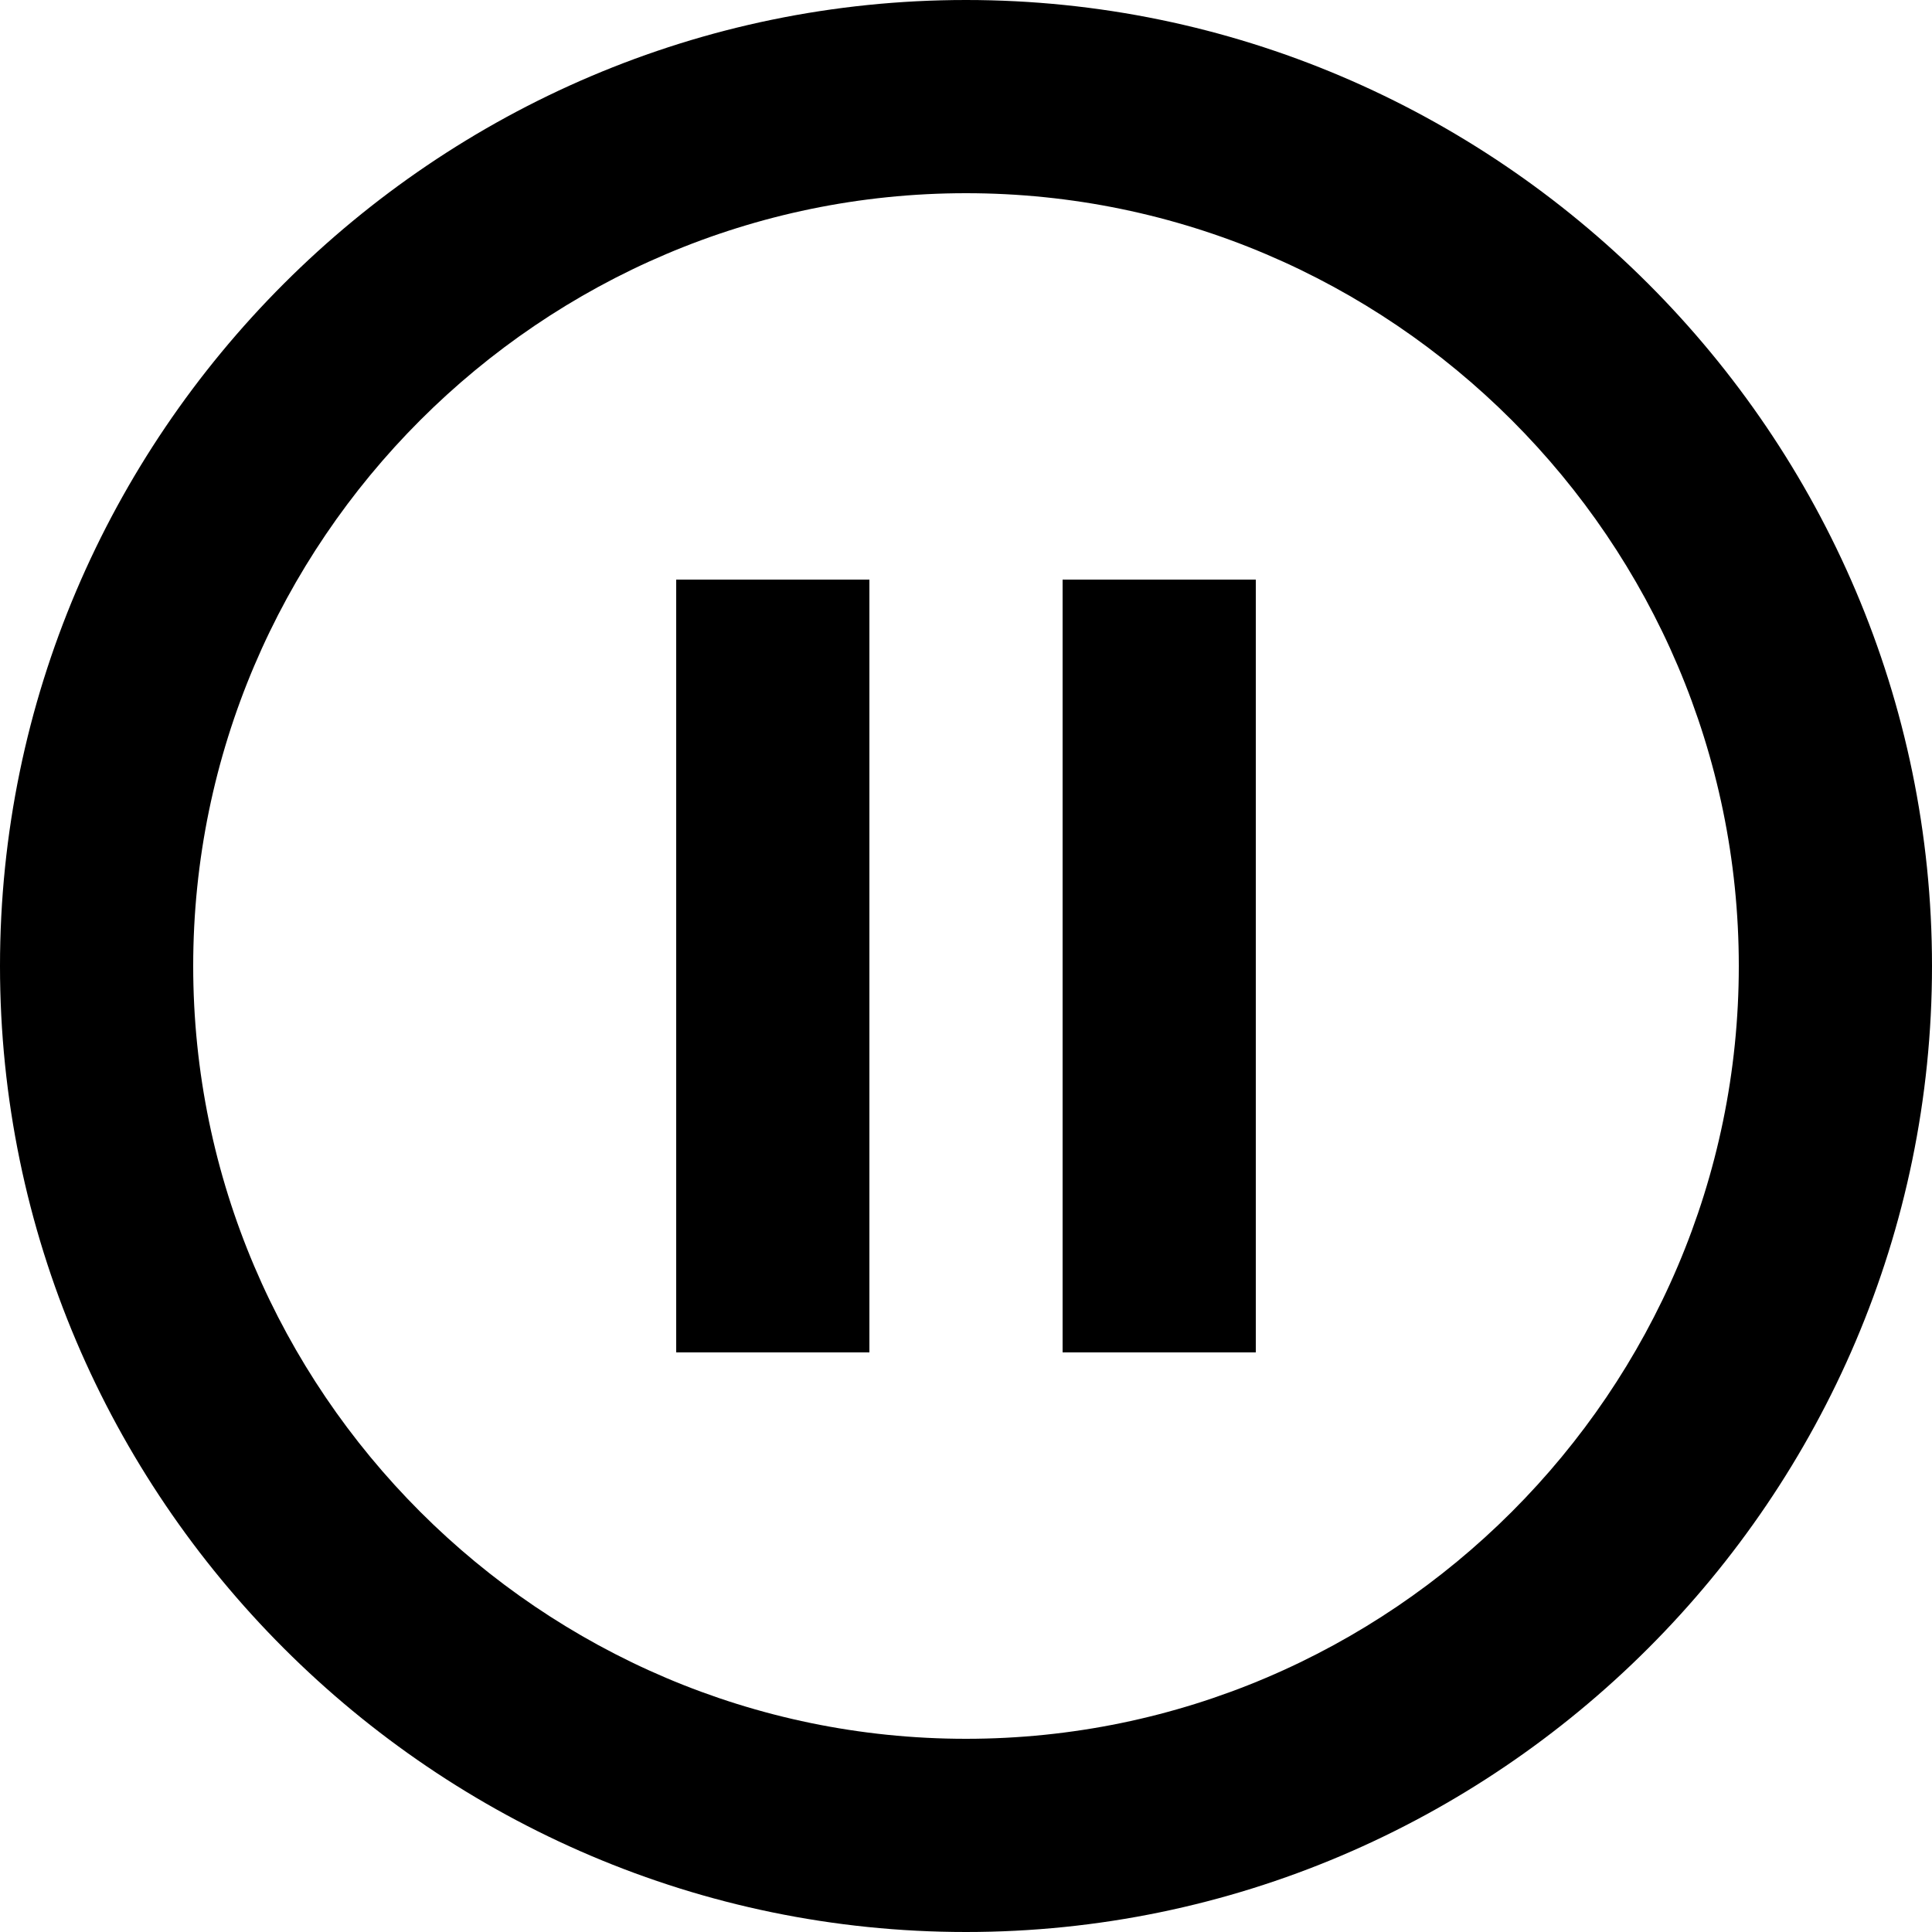
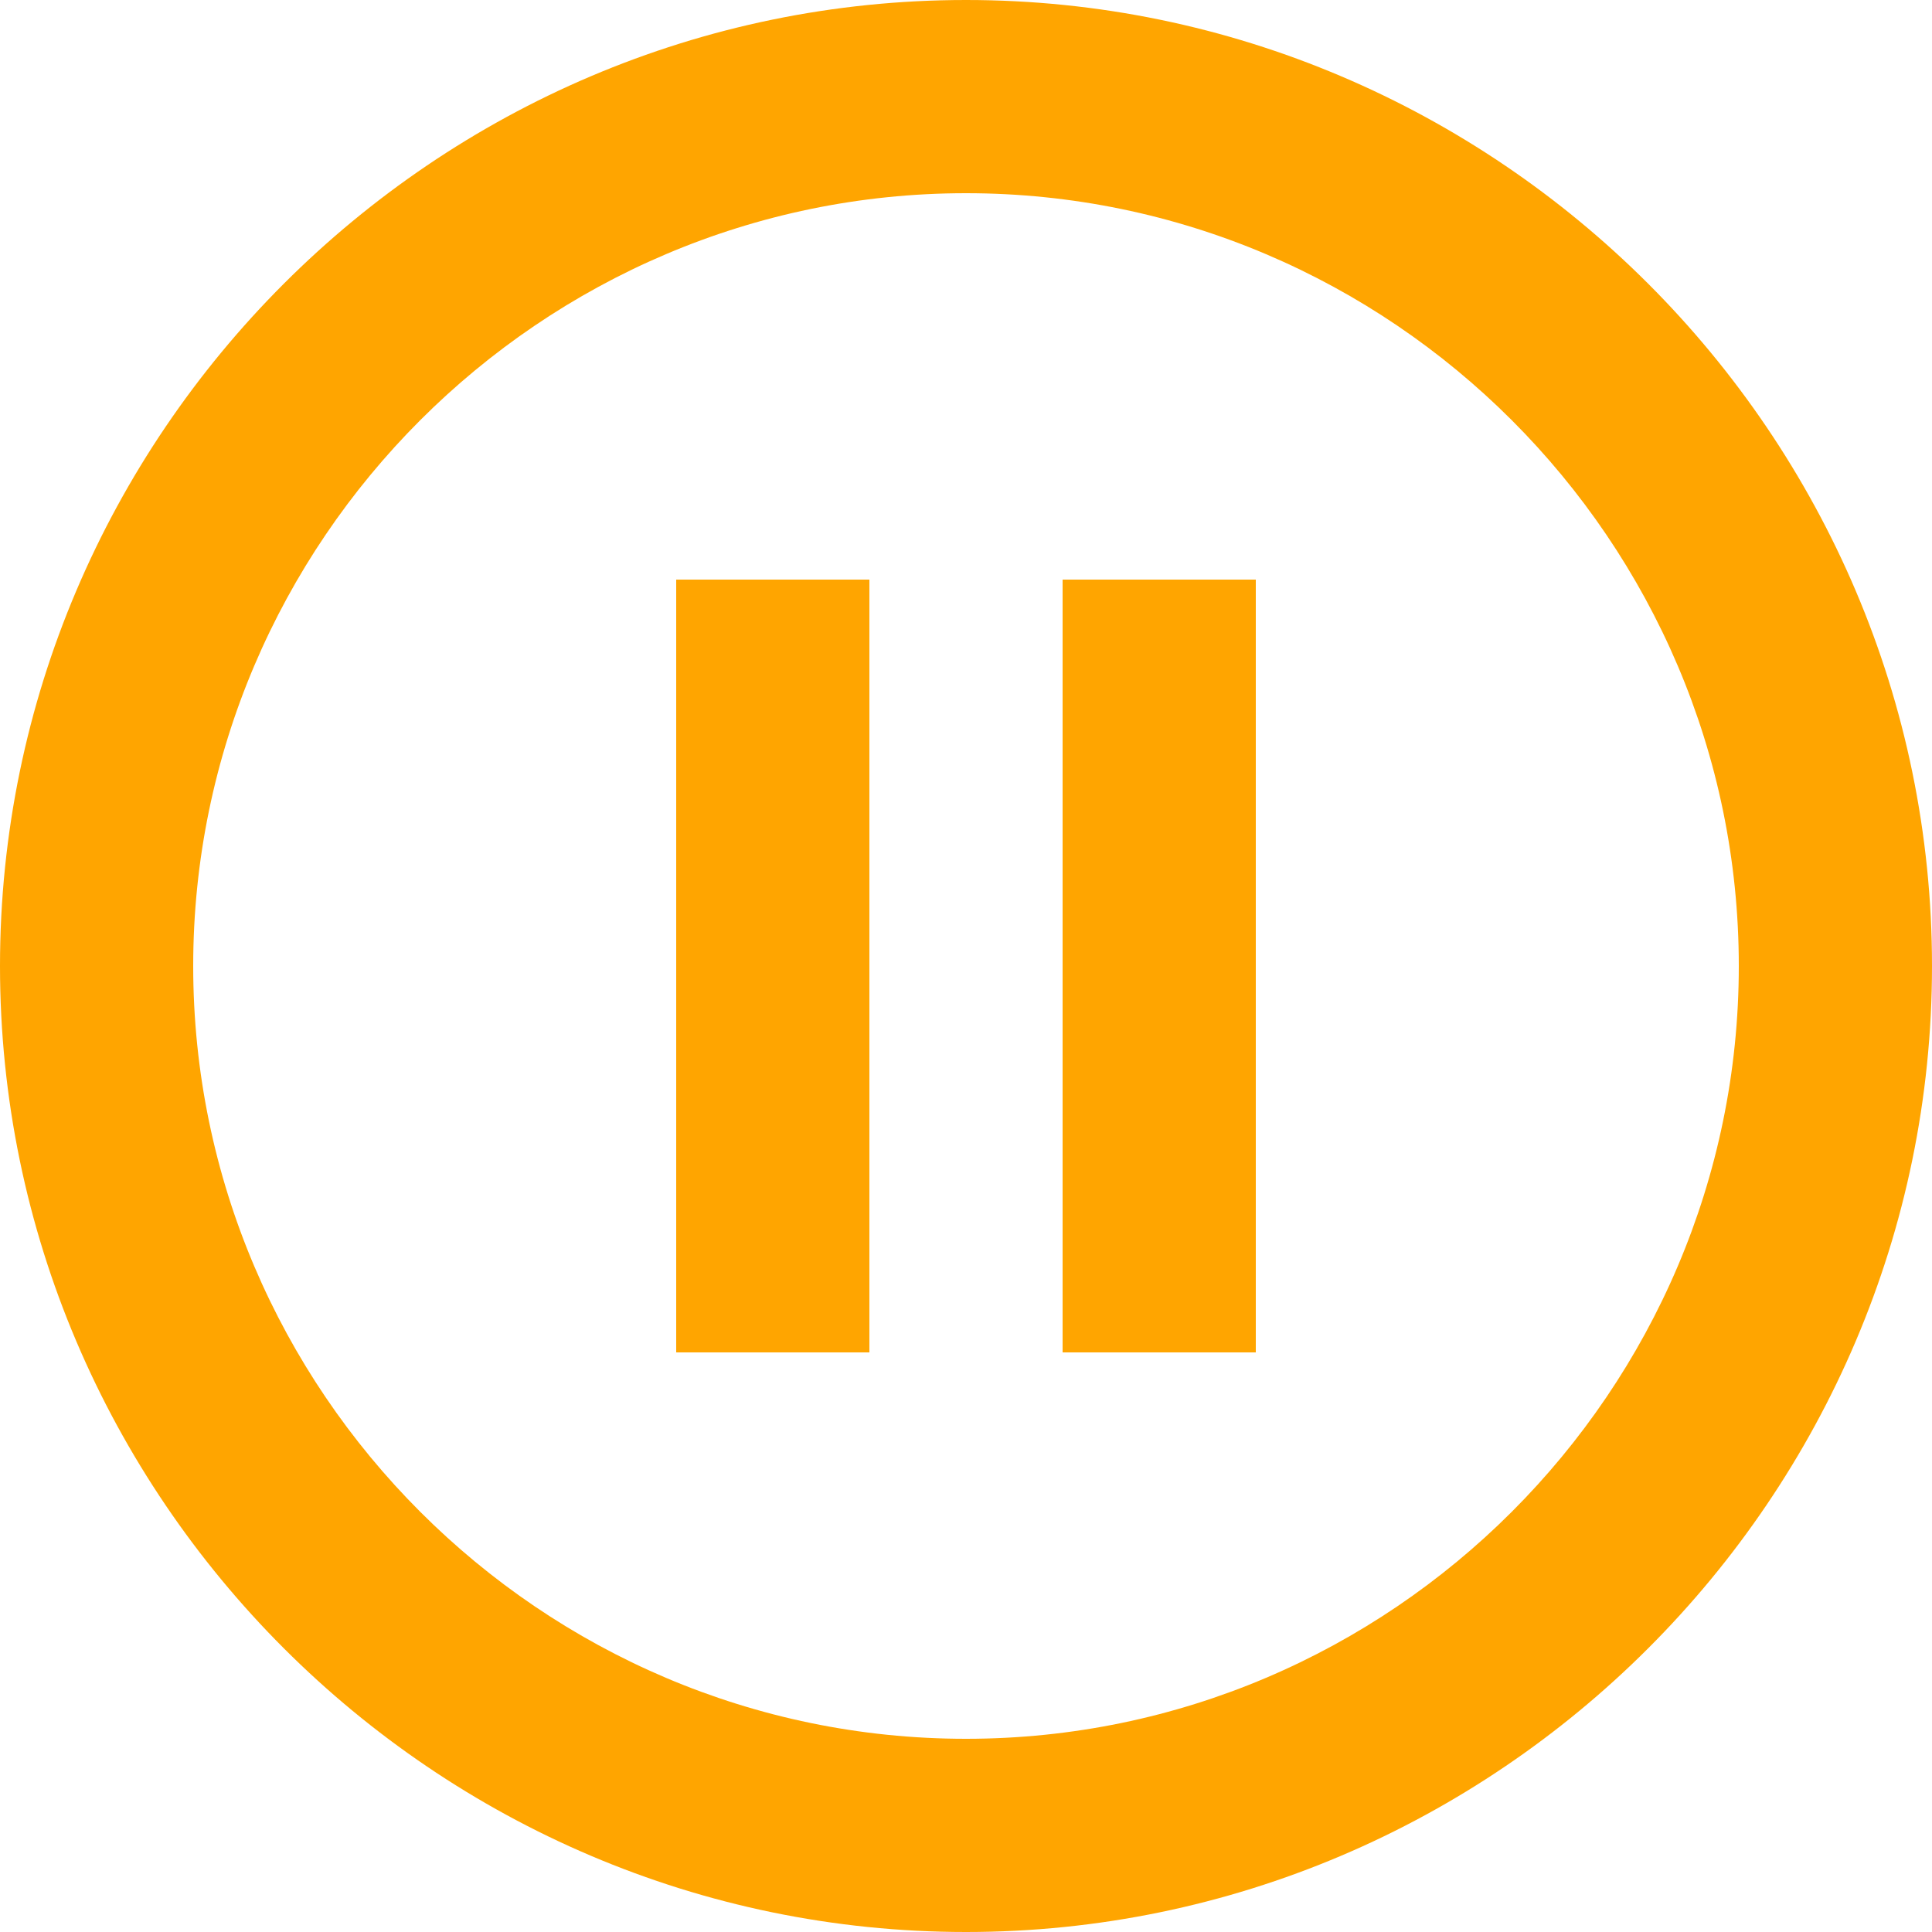
<svg xmlns="http://www.w3.org/2000/svg" version="1.1" id="Capa_1" x="0px" y="0px" width="510px" height="510px" viewBox="0 0 510 510" style="enable-background:new 0 0 510 510;" xml:space="preserve">
  <g>
    <g id="pause-circle-outline">
-       <path d="M178.5,357h51V153h-51V357z M255,0C114.75,0,0,114.75,0,255s114.75,255,255,255s255-114.75,255-255S395.25,0,255,0z     M255,459c-112.2,0-204-91.8-204-204S142.8,51,255,51s204,91.8,204,204S367.2,459,255,459z M280.5,357h51V153h-51V357z" />
+       <path fill="orange" d="M178.5,357h51V153h-51V357z M255,0C114.75,0,0,114.75,0,255s114.75,255,255,255s255-114.75,255-255S395.25,0,255,0z     M255,459c-112.2,0-204-91.8-204-204S142.8,51,255,51s204,91.8,204,204S367.2,459,255,459z M280.5,357h51V153h-51V357z" />
    </g>
  </g>
  <g>
</g>
  <g>
</g>
  <g>
</g>
  <g>
</g>
  <g>
</g>
  <g>
</g>
  <g>
</g>
  <g>
</g>
  <g>
</g>
  <g>
</g>
  <g>
</g>
  <g>
</g>
  <g>
</g>
  <g>
</g>
  <g>
</g>
</svg>
